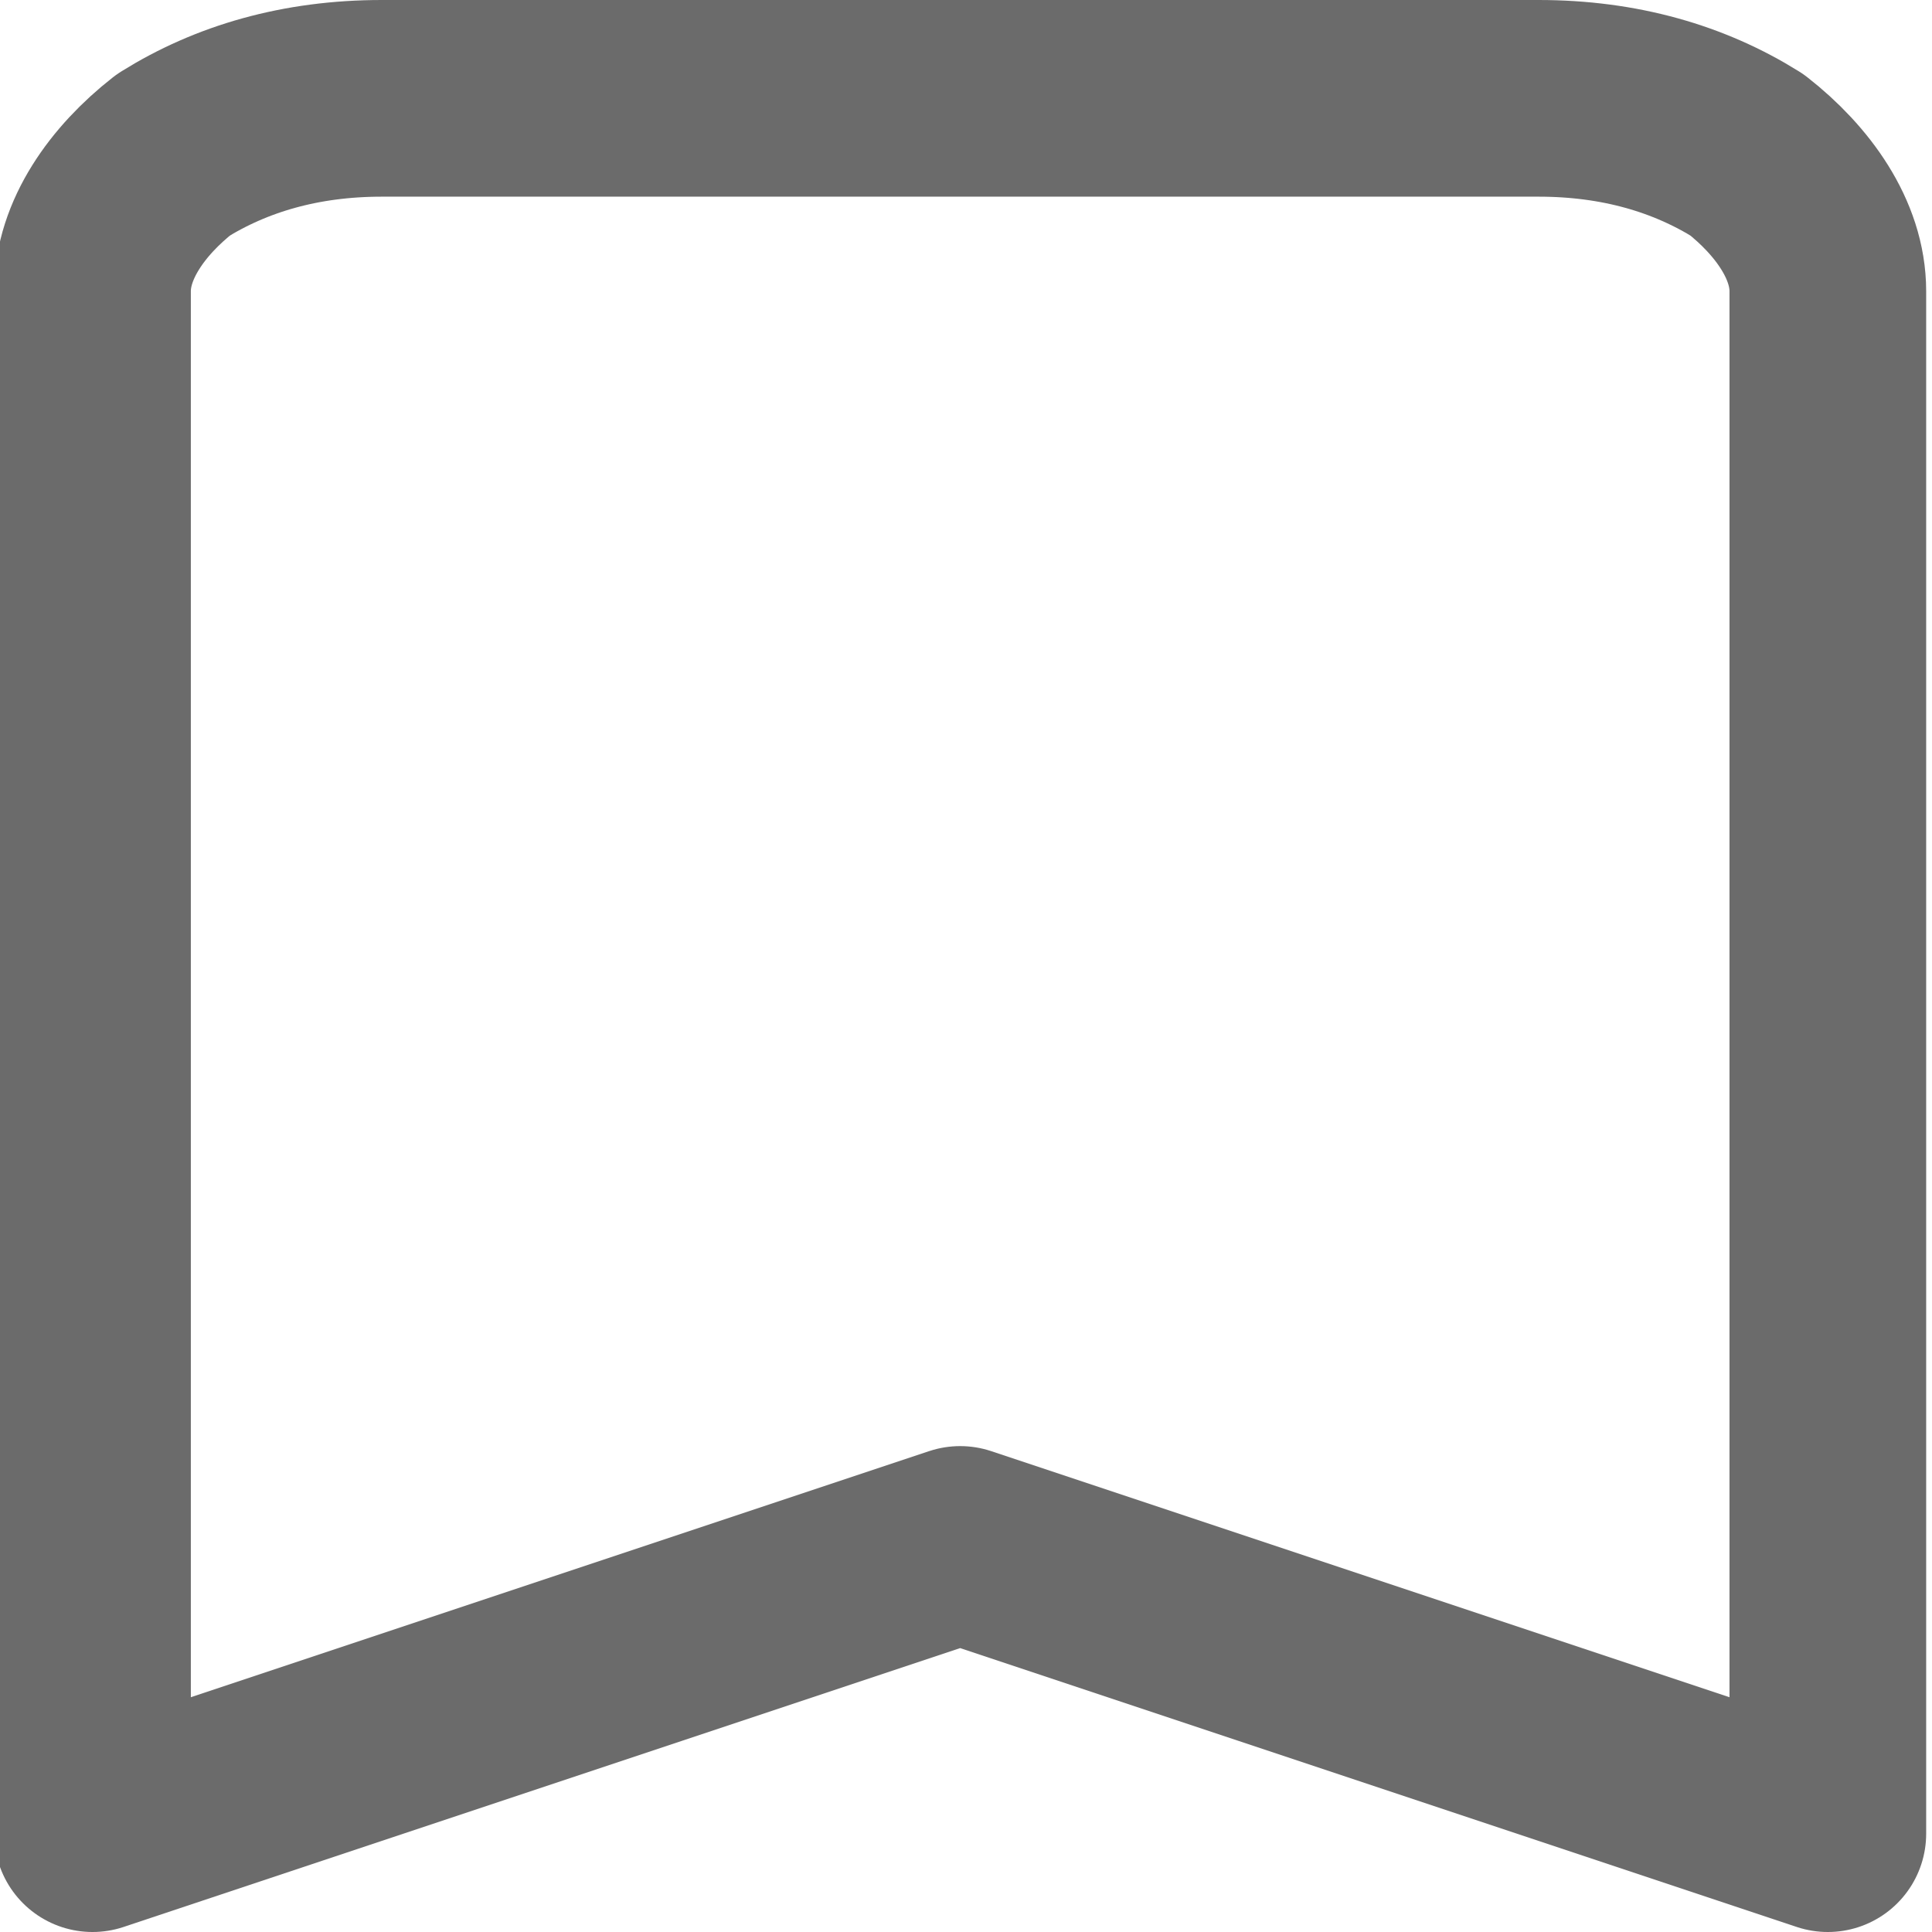
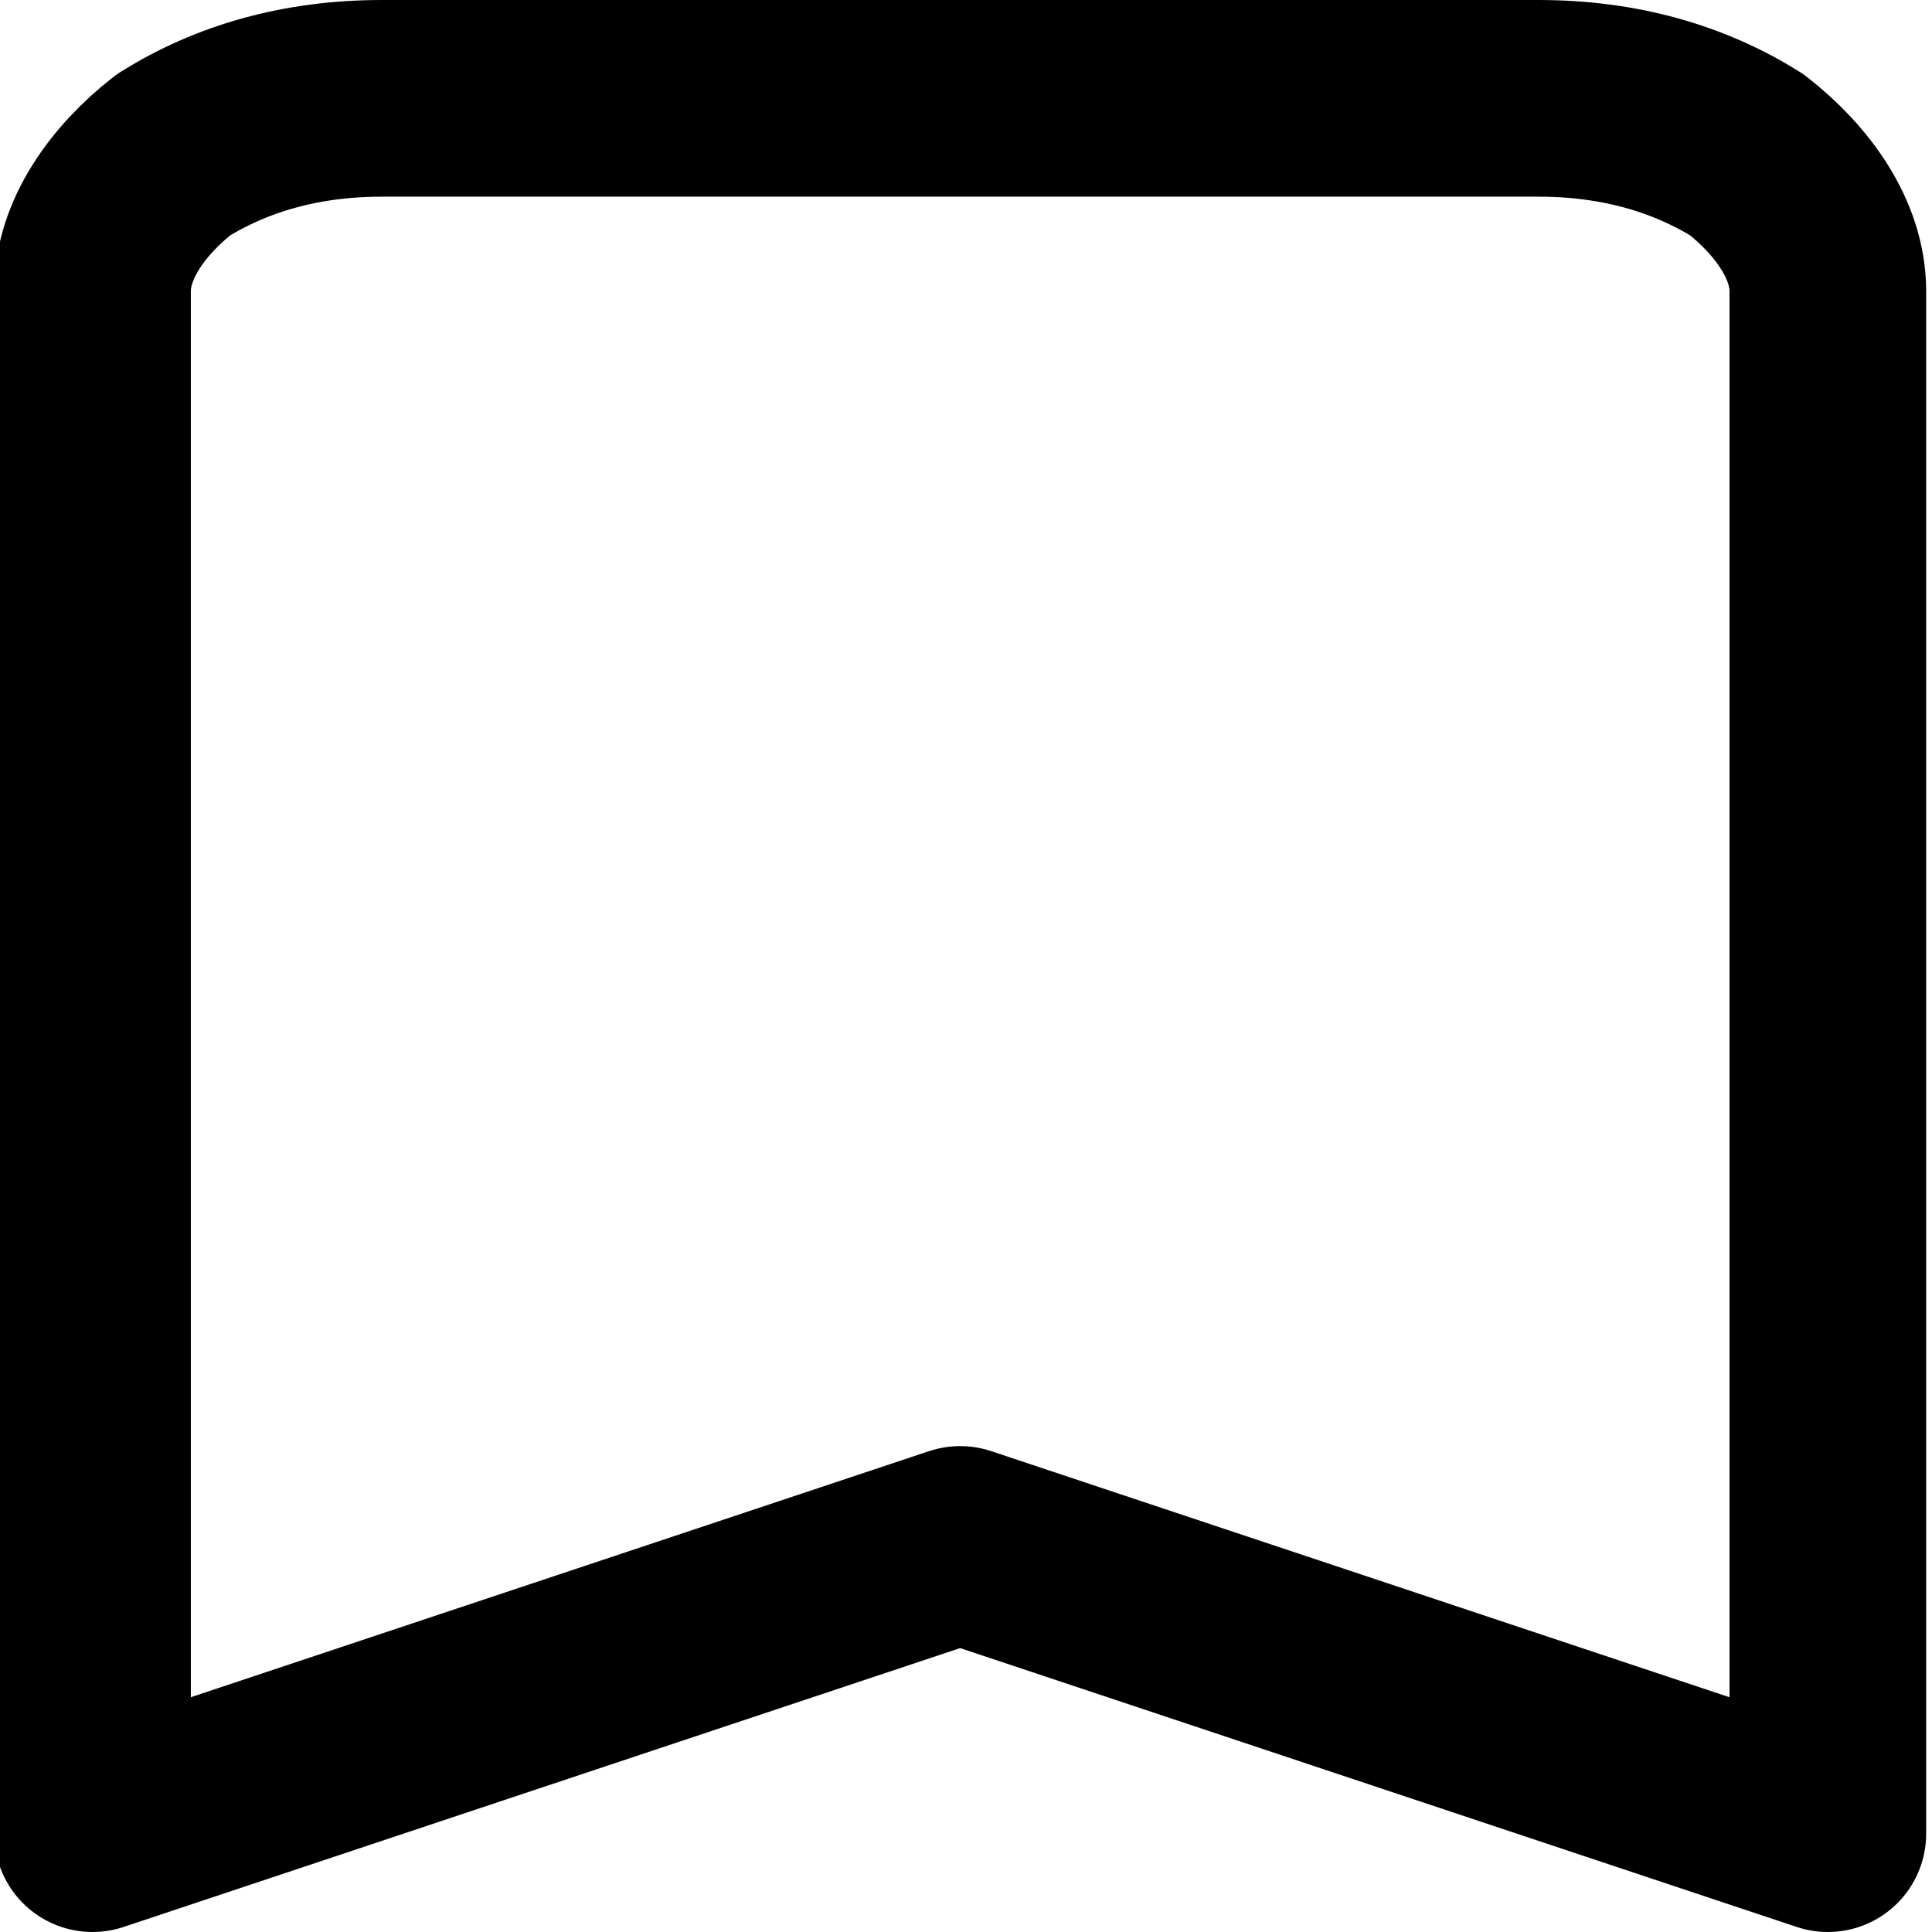
<svg xmlns="http://www.w3.org/2000/svg" width="16.7" height="16.7" viewBox="10170.9 435.65 16.7 16.7" fill="none">
-   <path d="M10184.2 436.5H10174.2C10173.5 436.5 10172.9 436.676 10172.4 436.988C10172 437.301 10171.7 437.725 10171.7 438.167V451.5L10179.2 449L10186.7 451.5V438.167C10186.7 437.725 10186.4 437.301 10186 436.988C10185.5 436.676 10184.9 436.5 10184.2 436.5Z" stroke-width="1.7" stroke-linecap="round" stroke-linejoin="round" stroke="#6B6B6B" />
+   <path d="M10184.2 436.5H10174.2C10173.5 436.5 10172.9 436.676 10172.4 436.988C10172 437.301 10171.7 437.725 10171.7 438.167V451.5L10179.2 449L10186.7 451.5V438.167C10186.7 437.725 10186.4 437.301 10186 436.988C10185.5 436.676 10184.9 436.5 10184.2 436.5Z" stroke-width="1.7" stroke-linecap="round" stroke-linejoin="round" stroke="black" />
</svg>
